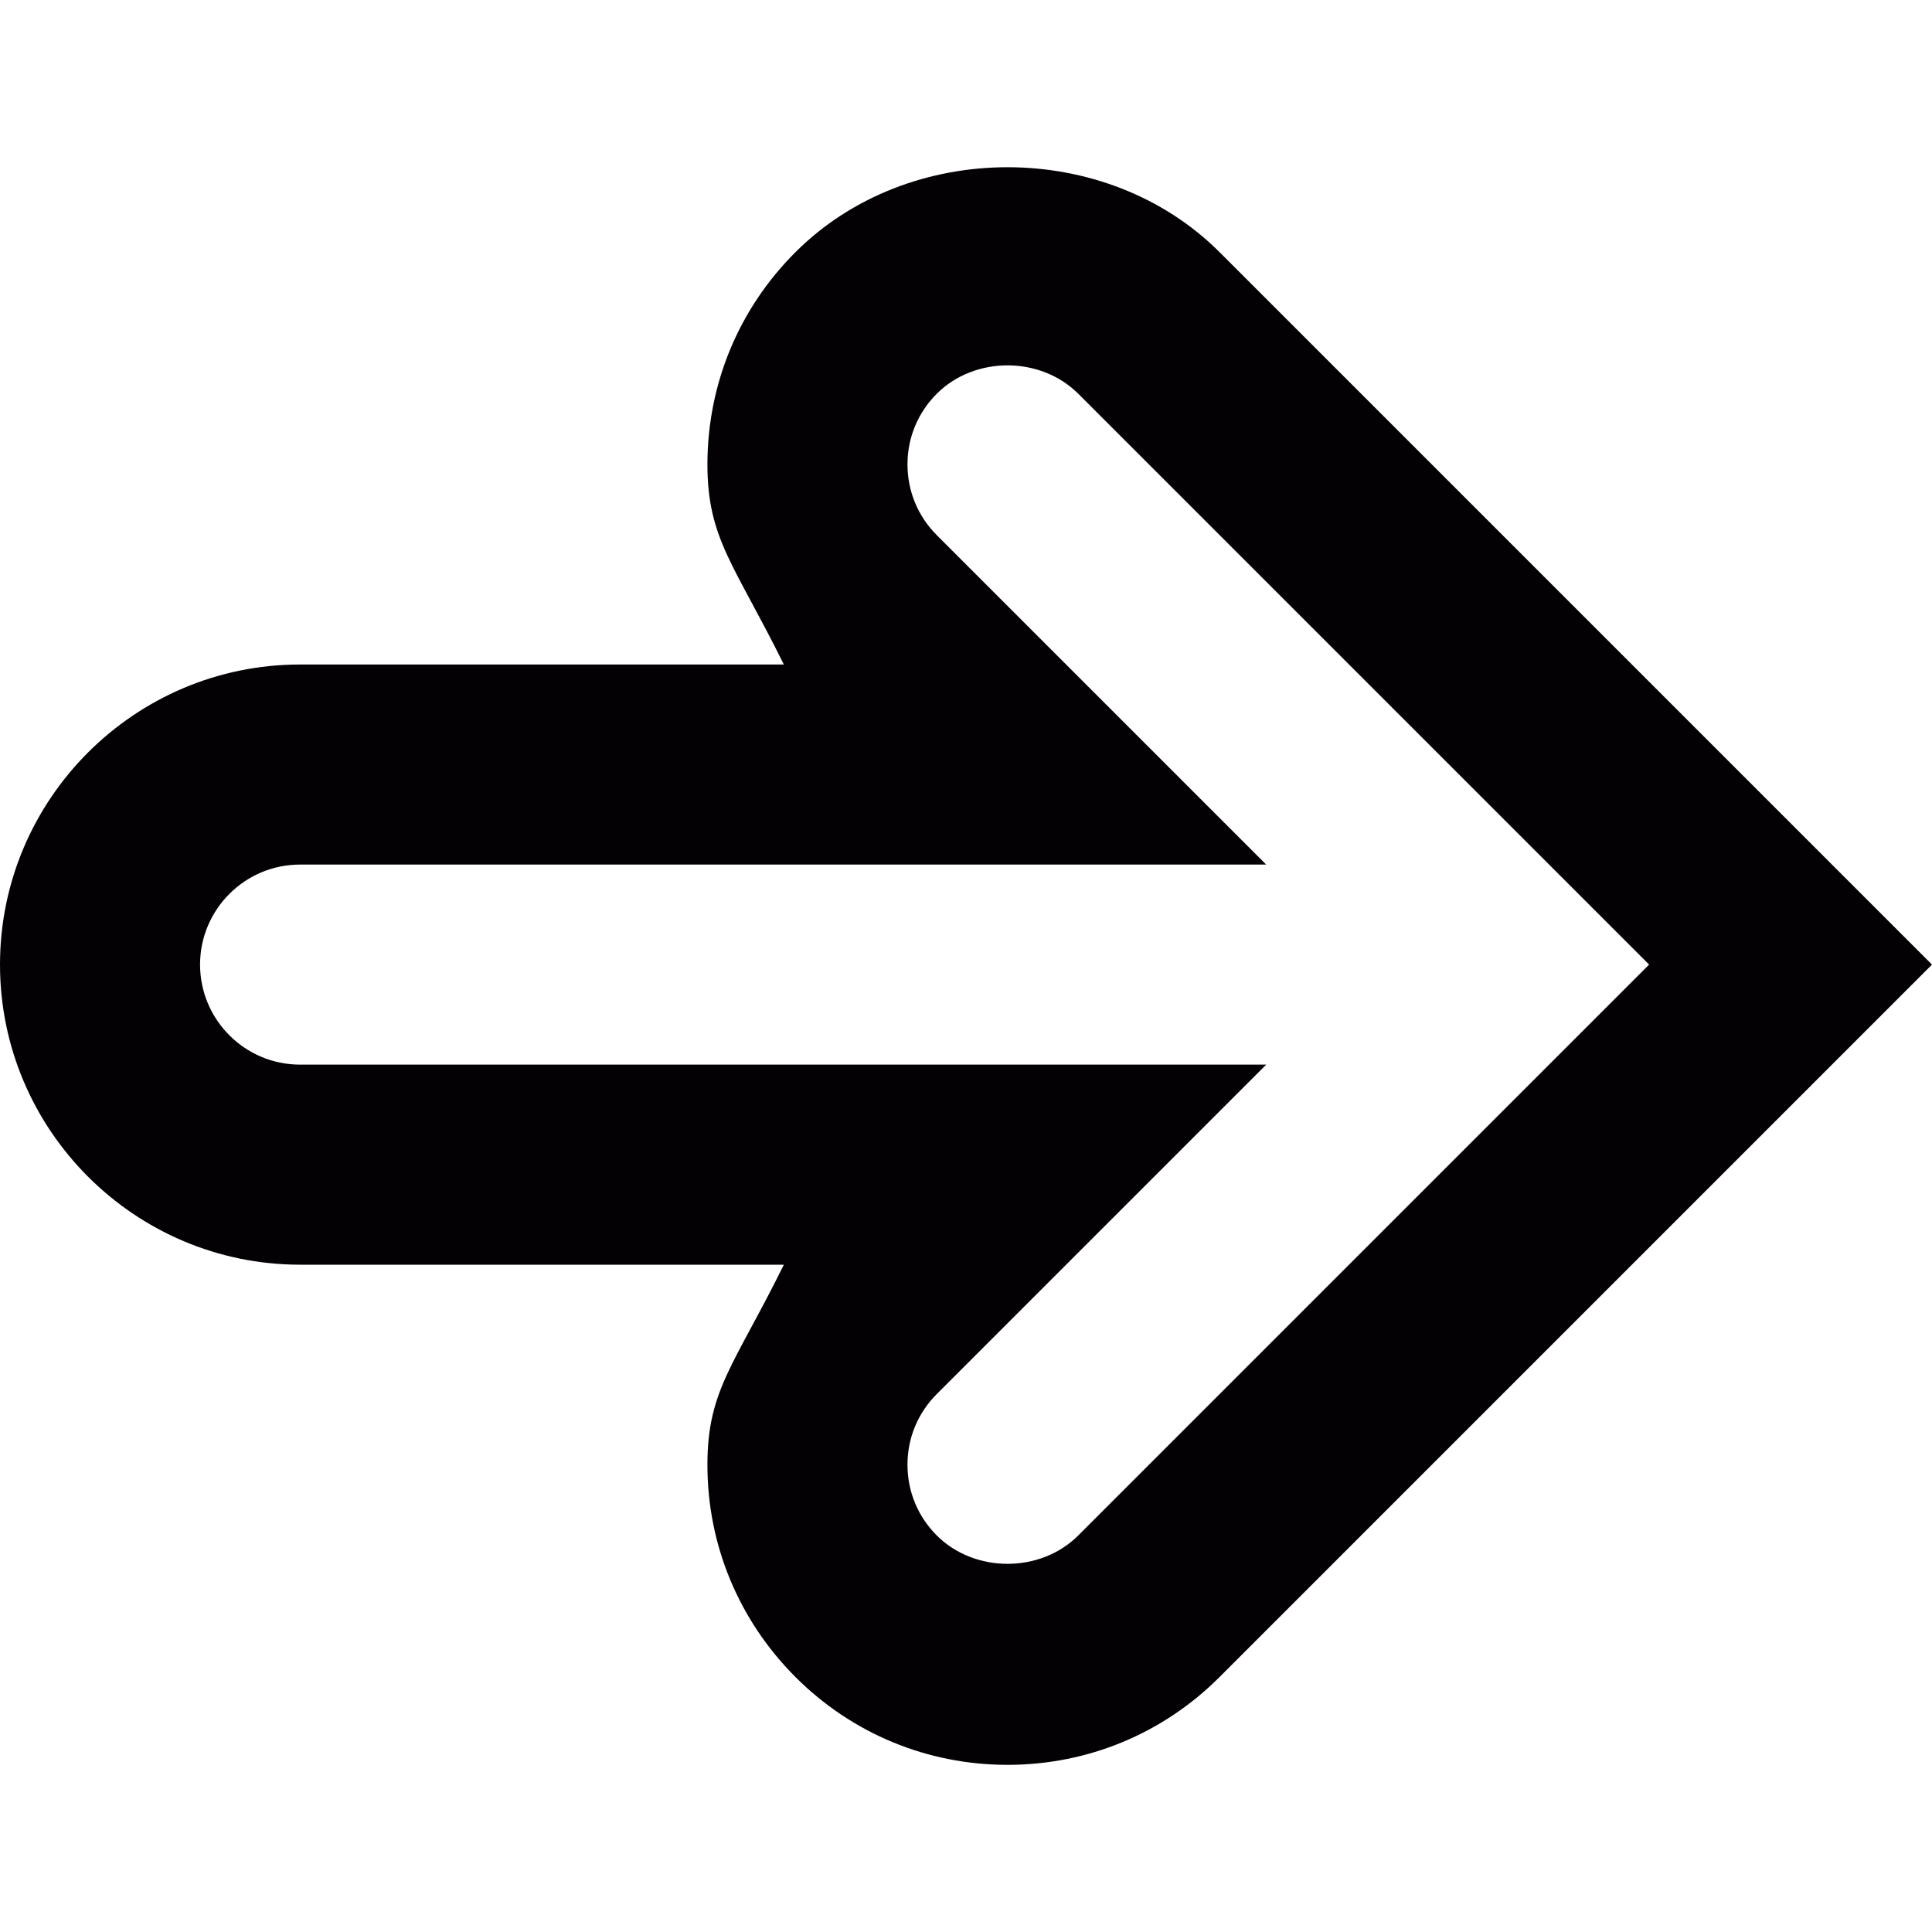
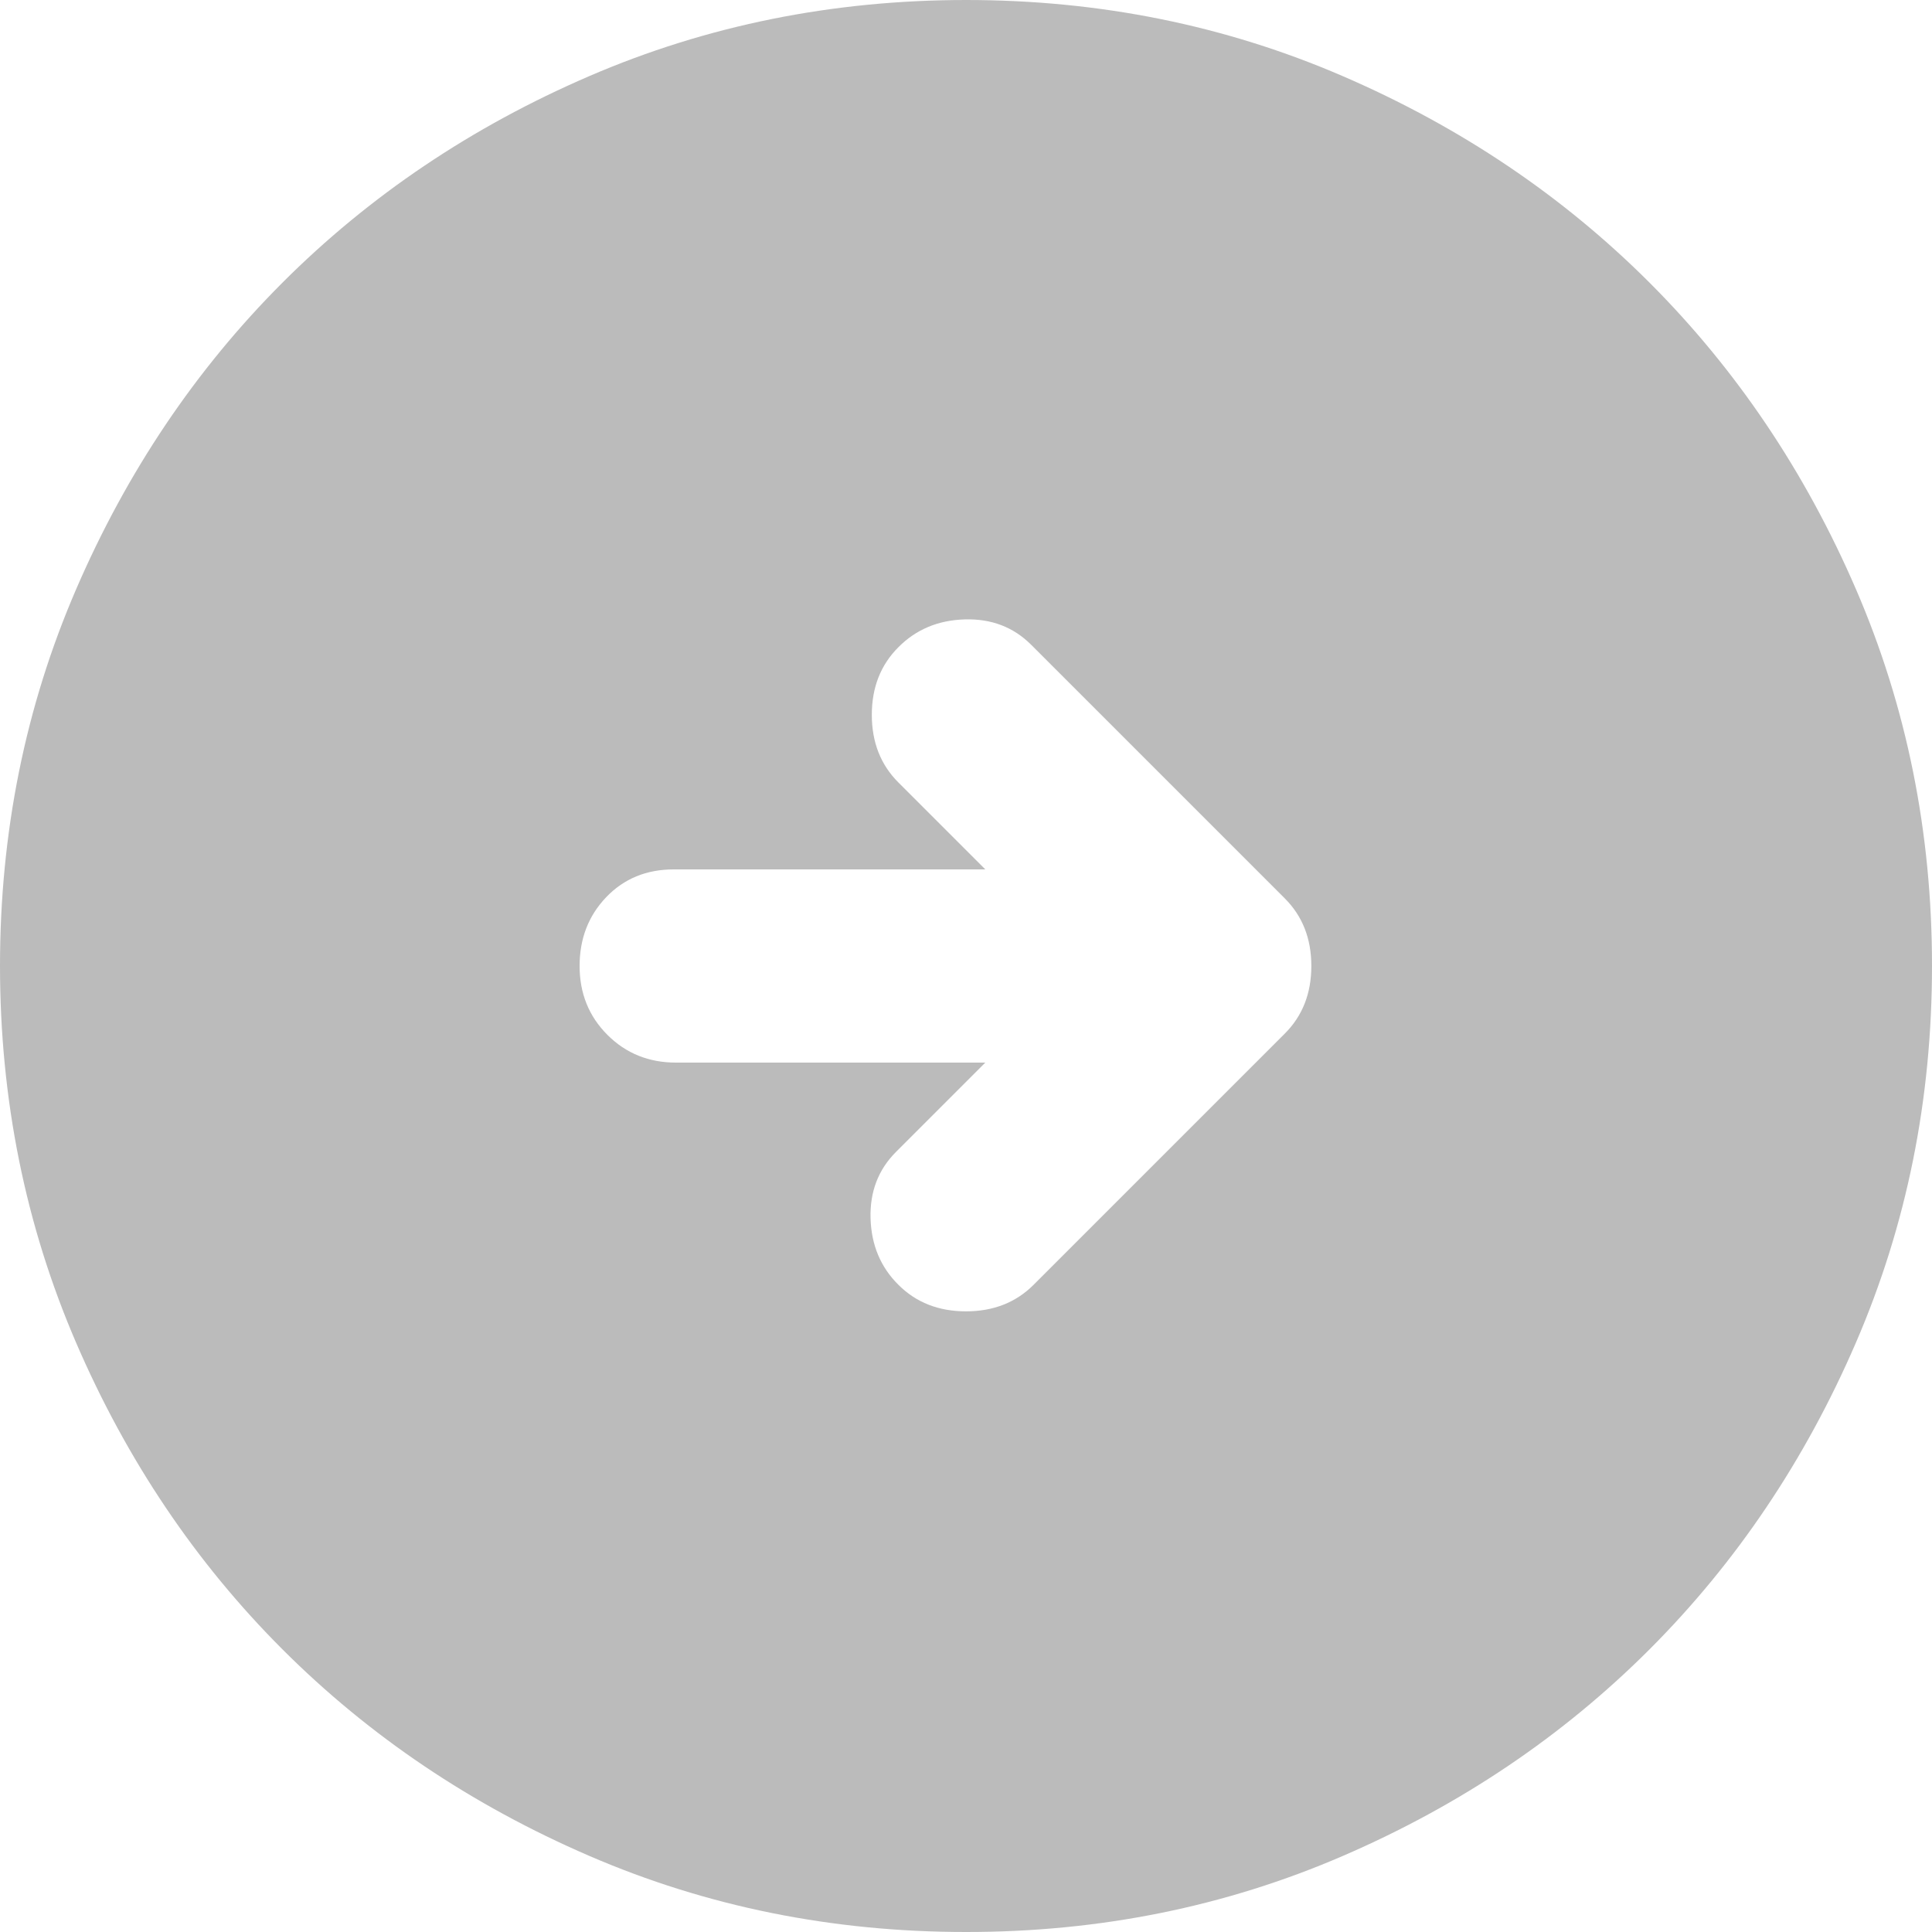
- <svg xmlns="http://www.w3.org/2000/svg" version="1.1" id="Capa_1" x="0px" y="0px" viewBox="0 0 19.314 19.314" style="enable-background:new 0 0 19.314 19.314;" xml:space="preserve">
-   <g>
-     <g>
-       <path style="fill:#030104;" d="M10.072,17.643c-0.801,0-1.555-0.312-2.121-0.879s-0.88-1.321-0.879-2.123    c0-0.746,0.271-0.998,0.764-1.998H3c-1.654,0-3-1.347-3-3c0-1.654,1.346-3,3-3h4.836c-0.494-1-0.764-1.255-0.764-2.001    c0.001-0.802,0.312-1.554,0.88-2.121c1.132-1.132,3.108-1.133,4.241,0.001l7.121,7.121l-7.121,7.121    C11.627,17.331,10.873,17.643,10.072,17.643z M3,8.643c-0.552,0-1,0.449-1,1s0.448,1,1,1h9.658l-3.293,3.293    c-0.189,0.189-0.293,0.439-0.293,0.706c0,0.269,0.104,0.519,0.293,0.708c0.379,0.378,1.035,0.378,1.414,0l5.707-5.707    l-5.707-5.707c-0.379-0.378-1.035-0.378-1.414,0C9.176,4.125,9.072,4.375,9.072,4.642c0,0.268,0.104,0.519,0.293,0.708    l3.293,3.293H3z" />
-     </g>
-   </g>
+ <svg xmlns="http://www.w3.org/2000/svg" width="40" height="40" viewBox="0 0 40 40" fill="none">
+   <path d="M21.4 26.6L26.6 21.4C26.967 21.033 27.15 20.567 27.15 20C27.15 19.433 26.967 18.967 26.6 18.6L21.35 13.35C20.983 12.983 20.525 12.808 19.974 12.824C19.423 12.84 18.965 13.032 18.6 13.4C18.233 13.767 18.05 14.233 18.05 14.8C18.05 15.367 18.233 15.833 18.6 16.2L20.4 18H13.95C13.383 18 12.917 18.192 12.55 18.576C12.183 18.96 12 19.435 12 20C12 20.567 12.192 21.042 12.576 21.426C12.96 21.81 13.435 22.001 14 22H20.4L18.55 23.85C18.183 24.217 18.008 24.675 18.024 25.226C18.04 25.777 18.232 26.235 18.6 26.6C18.967 26.967 19.433 27.15 20 27.15C20.567 27.15 21.033 26.967 21.4 26.6ZM20 40C17.233 40 14.633 39.475 12.2 38.424C9.767 37.373 7.65 35.949 5.85 34.15C4.05 32.35 2.625 30.233 1.576 27.8C0.527 25.367 0.001 22.767 0 20C0 17.233 0.525 14.633 1.576 12.2C2.627 9.767 4.051 7.65 5.85 5.85C7.65 4.05 9.767 2.625 12.2 1.576C14.633 0.527 17.233 0.001 20 0C22.767 0 25.367 0.525 27.8 1.576C30.233 2.627 32.35 4.051 34.15 5.85C35.95 7.65 37.375 9.767 38.426 12.2C39.477 14.633 40.001 17.233 40 20C40 22.767 39.475 25.367 38.424 27.8C37.373 30.233 35.949 32.35 34.15 34.15C32.35 35.95 30.233 37.375 27.8 38.426C25.367 39.477 22.767 40.001 20 40Z" fill="#BBBBBB" />
</svg>
